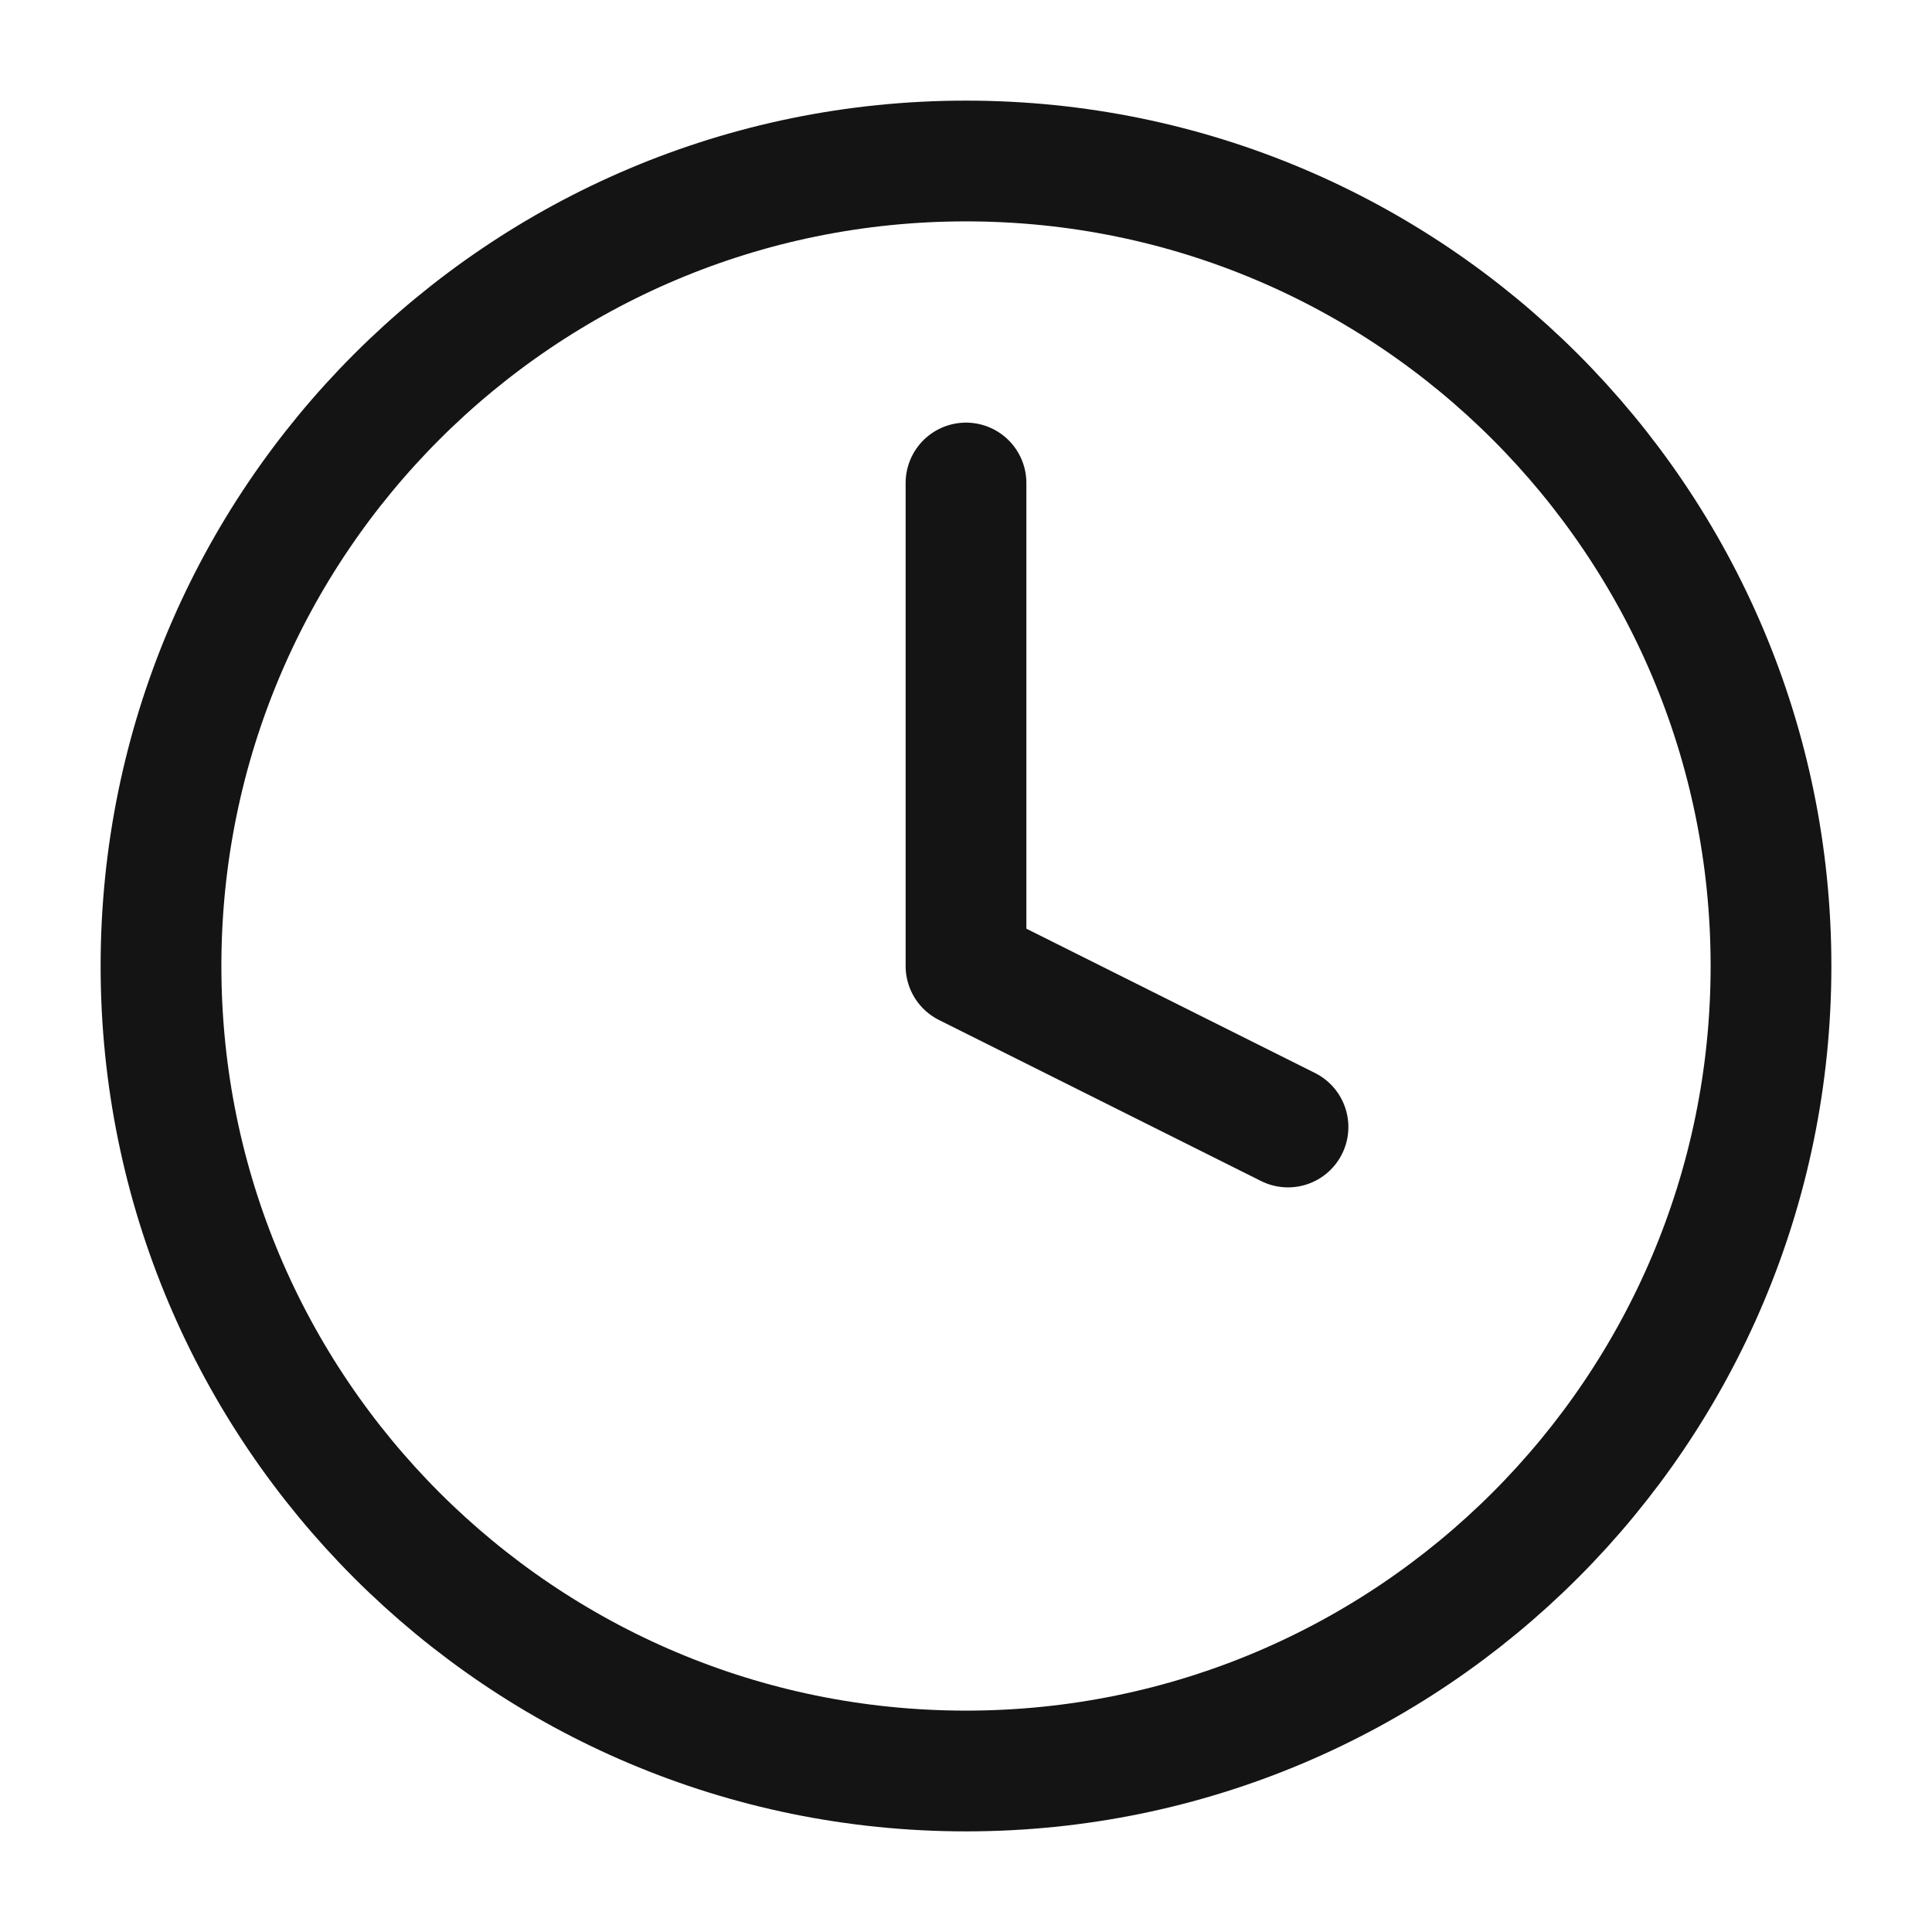
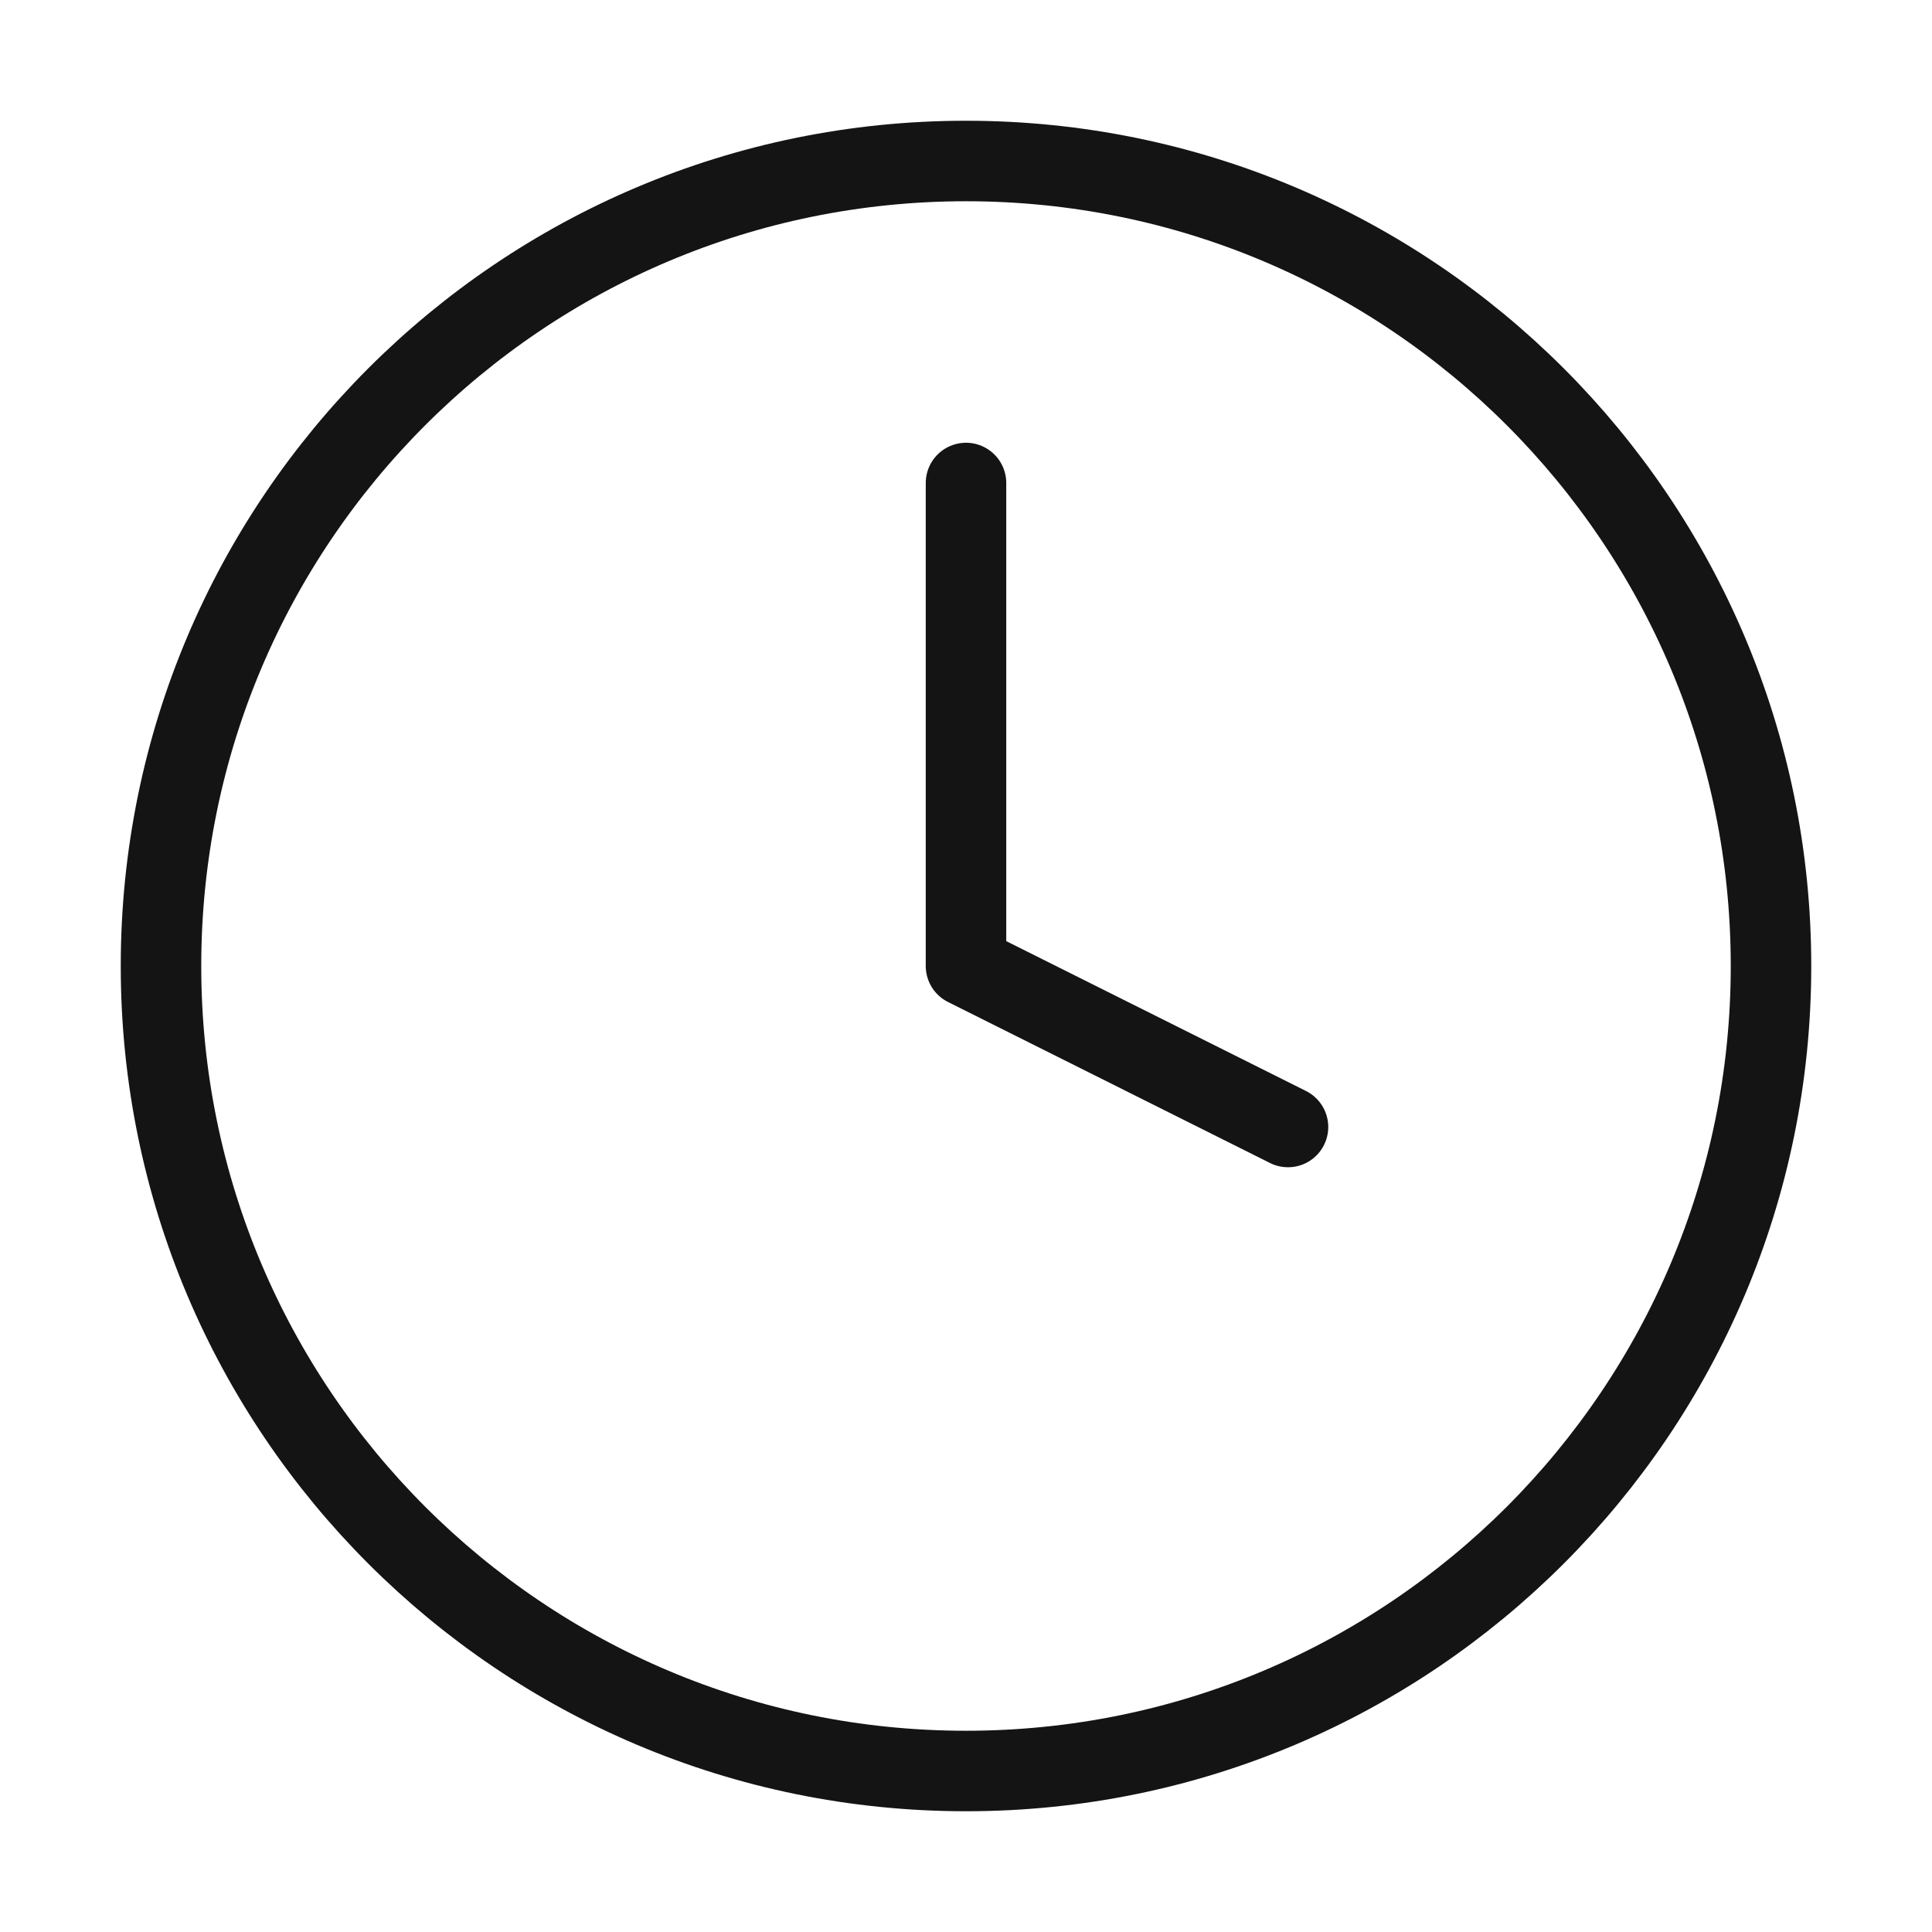
<svg xmlns="http://www.w3.org/2000/svg" width="24" height="24" viewBox="0 0 24 24" fill="none">
-   <path d="M12 22C17.523 22 22 17.523 22 12C22 6.477 17.523 2 12 2C6.477 2 2 6.477 2 12C2 17.523 6.477 22 12 22Z" stroke="#141414" stroke-width="1.5" stroke-linecap="round" stroke-linejoin="round" />
-   <path d="M12 6V12L16 14" stroke="#141414" stroke-width="1.5" stroke-linecap="round" stroke-linejoin="round" />
+   <path d="M12 22C17.523 22 22 17.523 22 12C22 6.477 17.523 2 12 2C6.477 2 2 6.477 2 12C2 17.523 6.477 22 12 22Z" stroke="#141414" stroke-linecap="round" stroke-linejoin="round" />
+   <path d="M12 6V12L16 14" stroke="#141414" stroke-linecap="round" stroke-linejoin="round" />
</svg>
